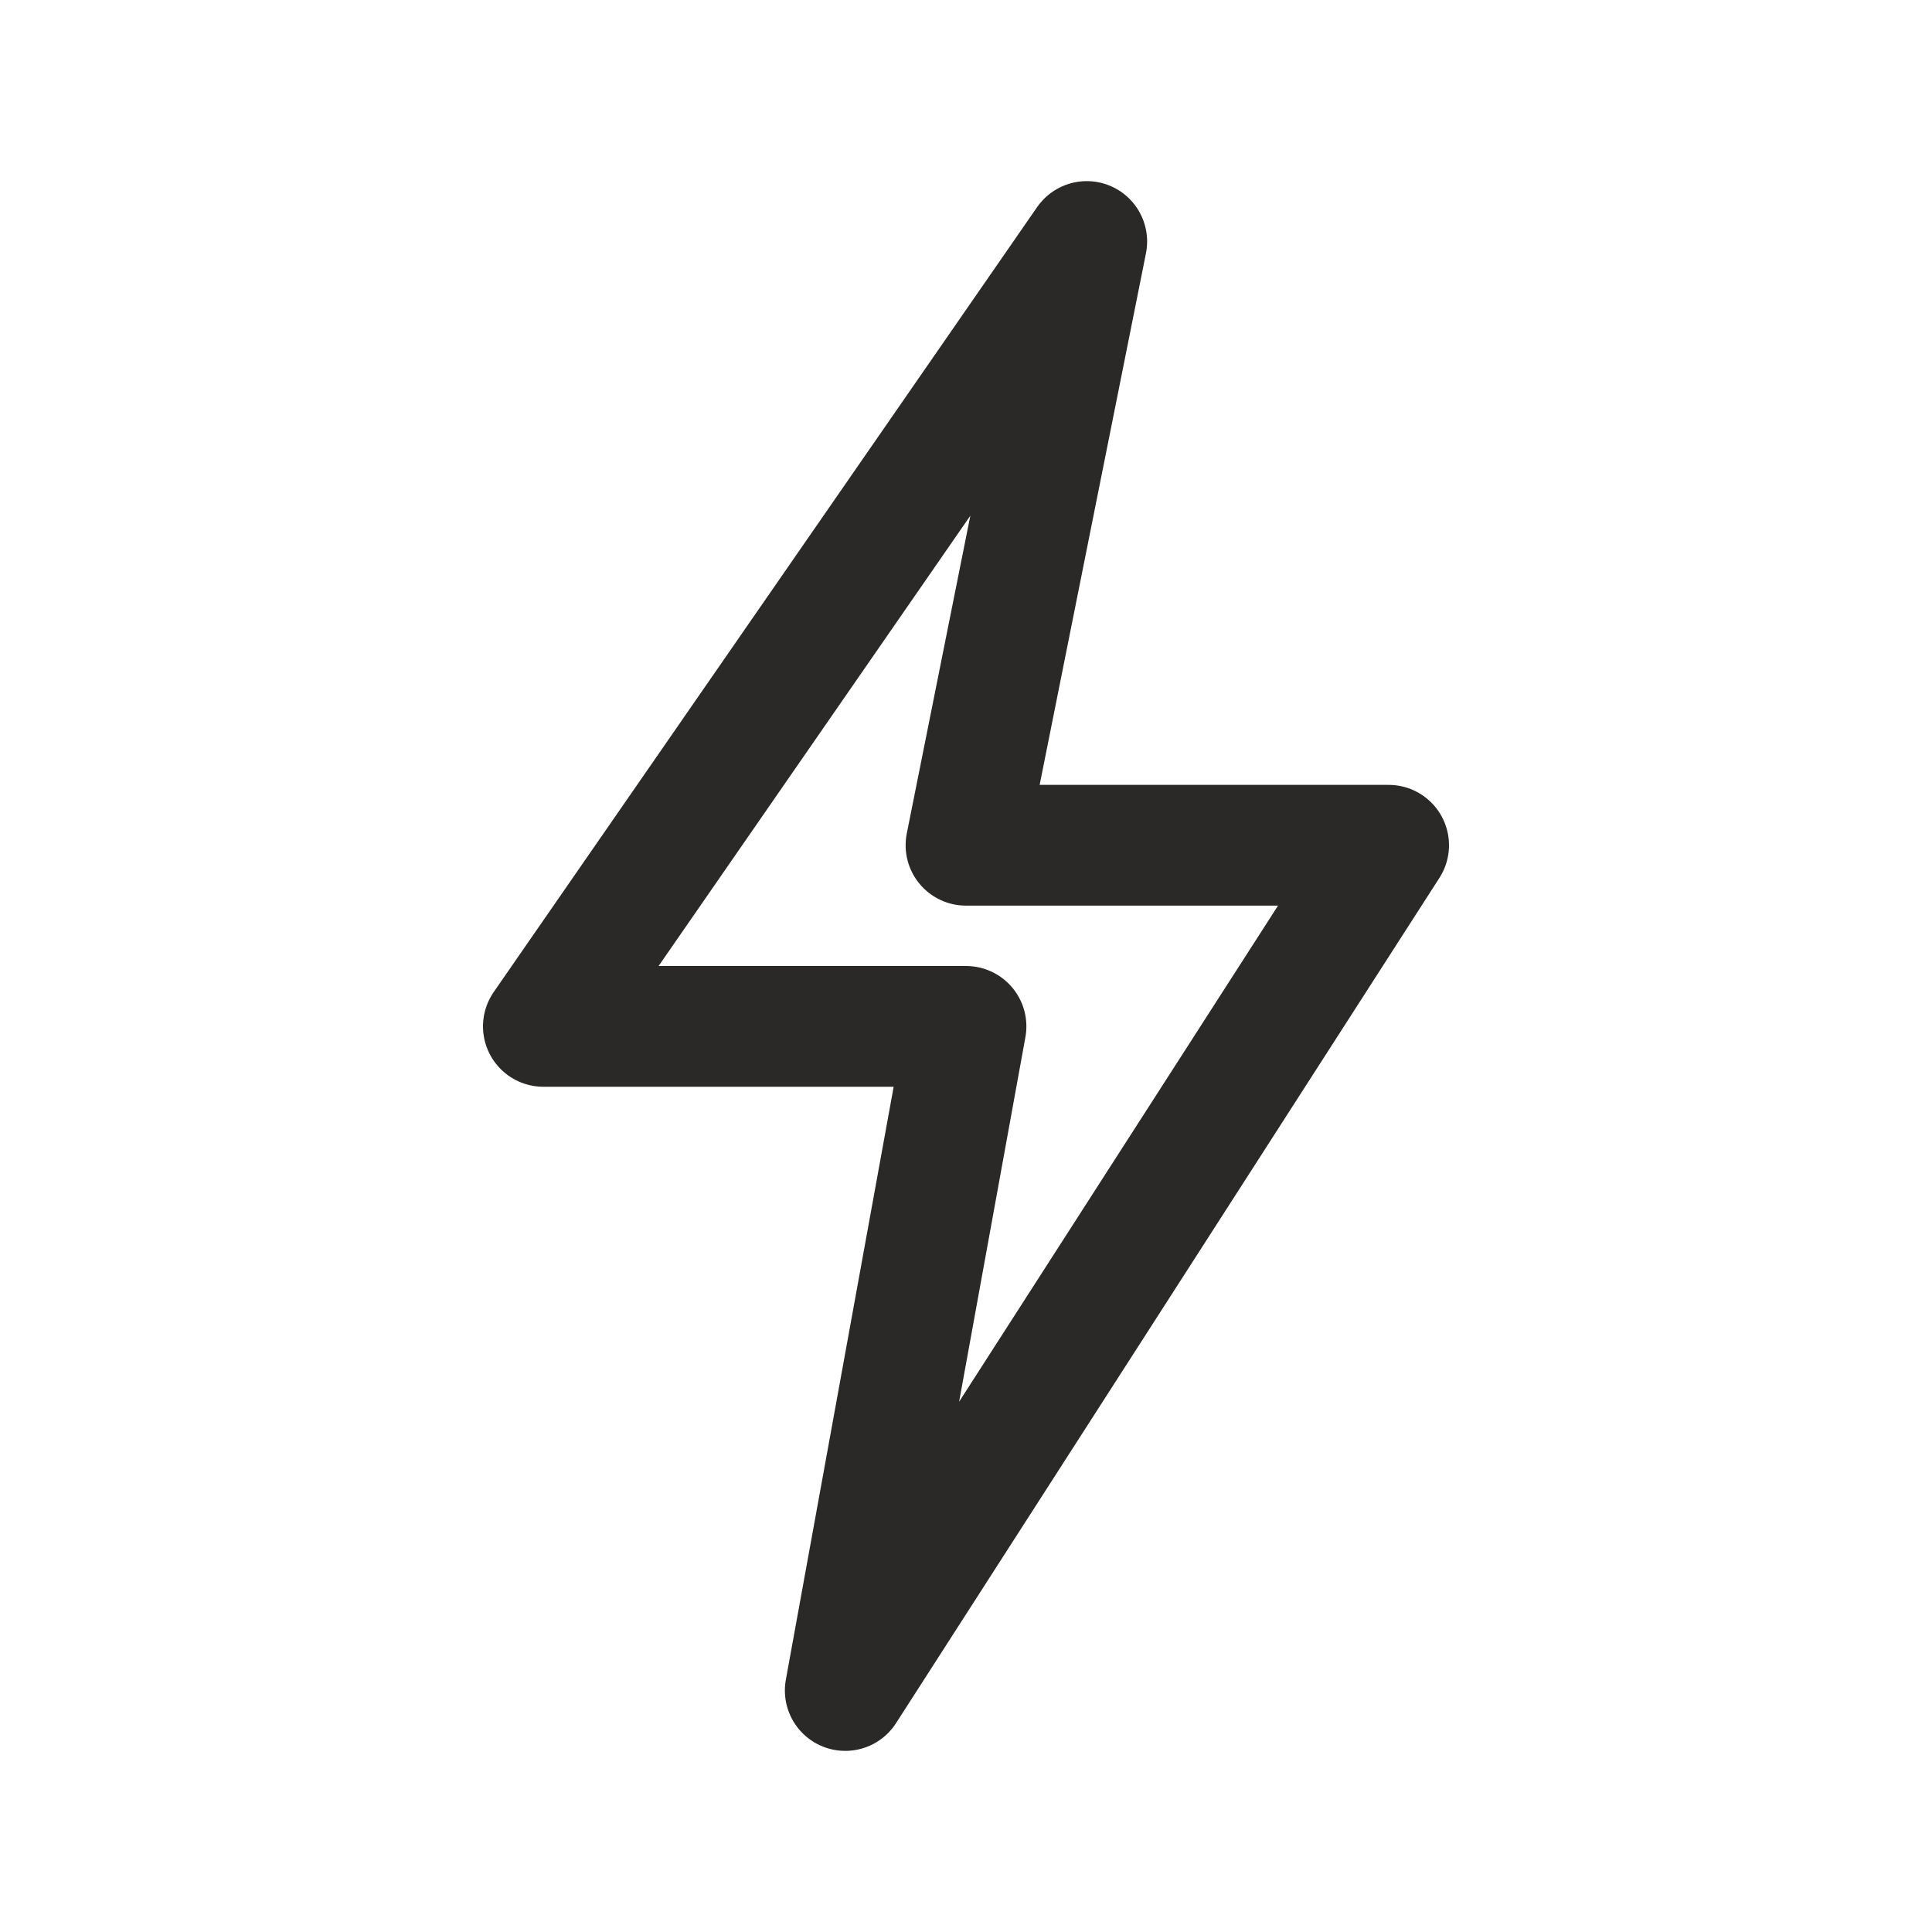
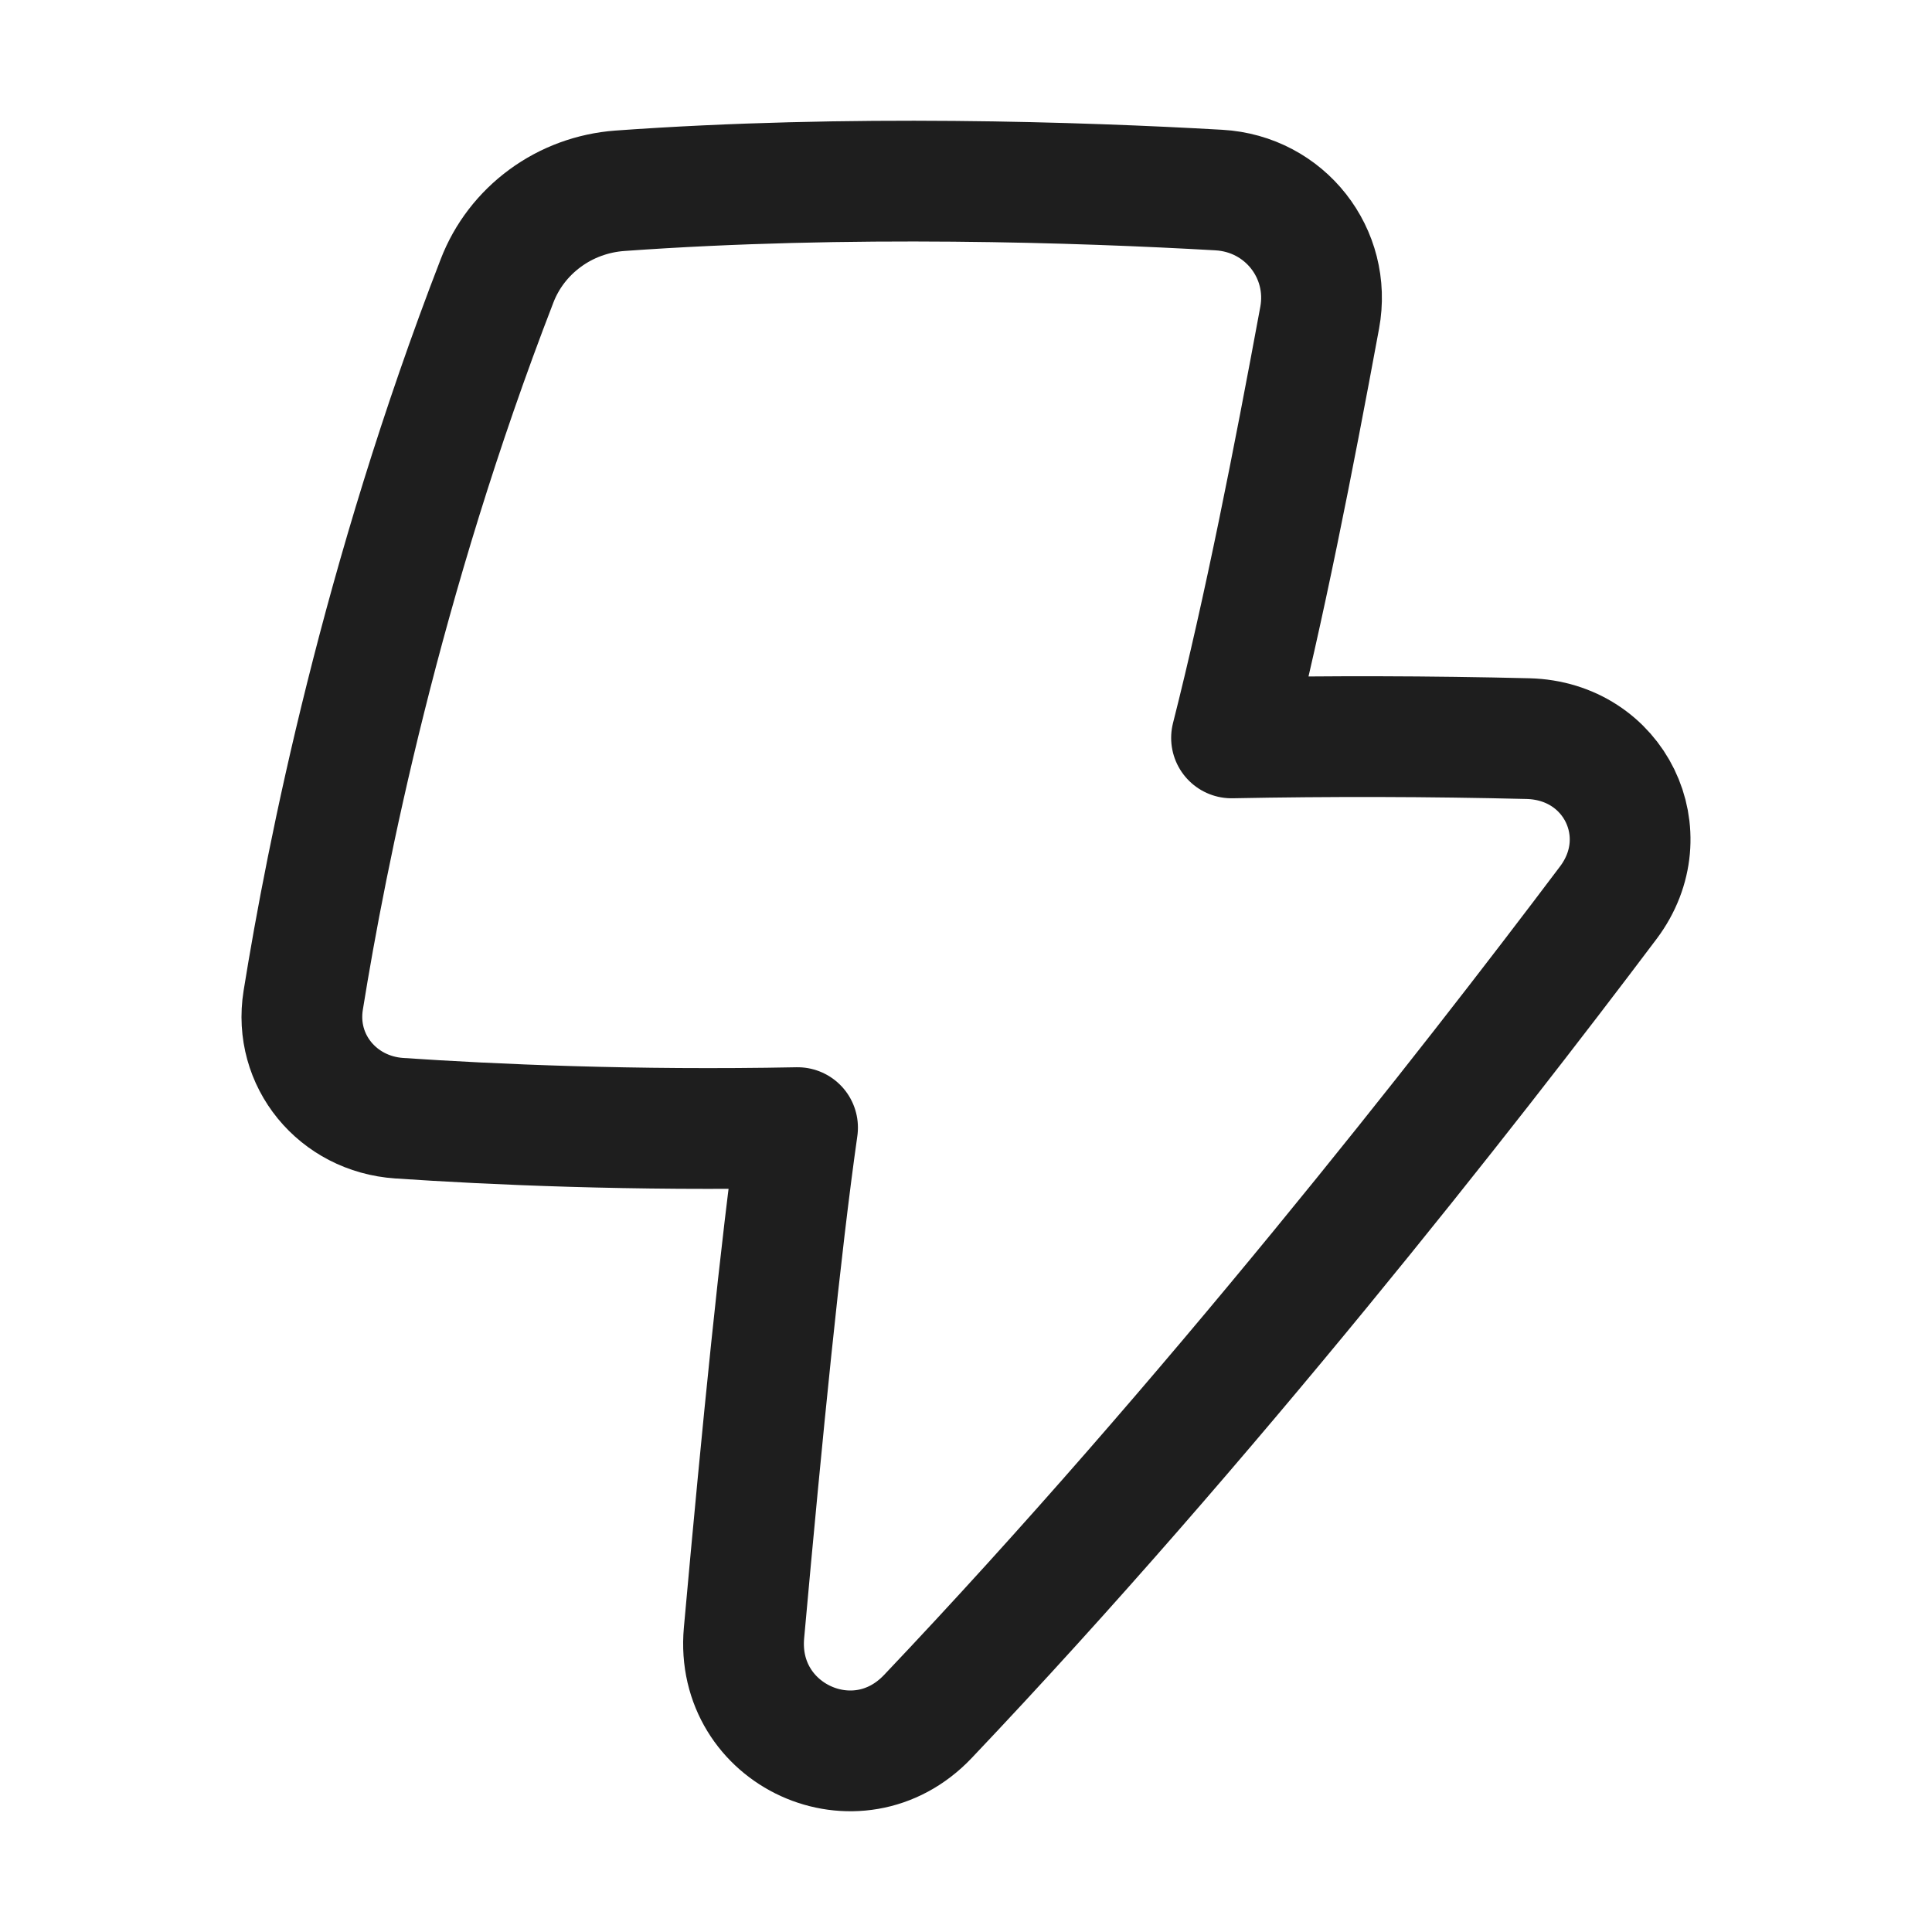
<svg xmlns="http://www.w3.org/2000/svg" width="32" height="32" viewBox="0 0 32 32" fill="none">
-   <path d="m18 4-9 13h7l-2 11 9-14h-7l2-10Z" stroke="#2B2927" stroke-width="2" stroke-linejoin="round" />
+   <path d="M21.858 5.263C22.055 4.201 21.283 3.21 20.188 3.148C17.917 3.018 14.057 2.887 10.265 3.16C9.818 3.193 9.388 3.35 9.028 3.615C8.668 3.879 8.392 4.238 8.233 4.651C6.321 9.591 5.41 14.154 5.022 16.569C4.862 17.565 5.591 18.452 6.613 18.521C8.137 18.624 10.489 18.731 13.21 18.677C12.928 20.657 12.625 23.699 12.323 27.048C12.171 28.739 14.192 29.671 15.369 28.43C20.02 23.529 24.291 18.069 26.639 14.951C27.493 13.815 26.745 12.271 25.309 12.234C23.672 12.194 22.035 12.19 20.398 12.222C20.94 10.084 21.42 7.634 21.858 5.263Z" stroke="#1E1E1E" stroke-width="2" stroke-linejoin="round" />
</svg>
